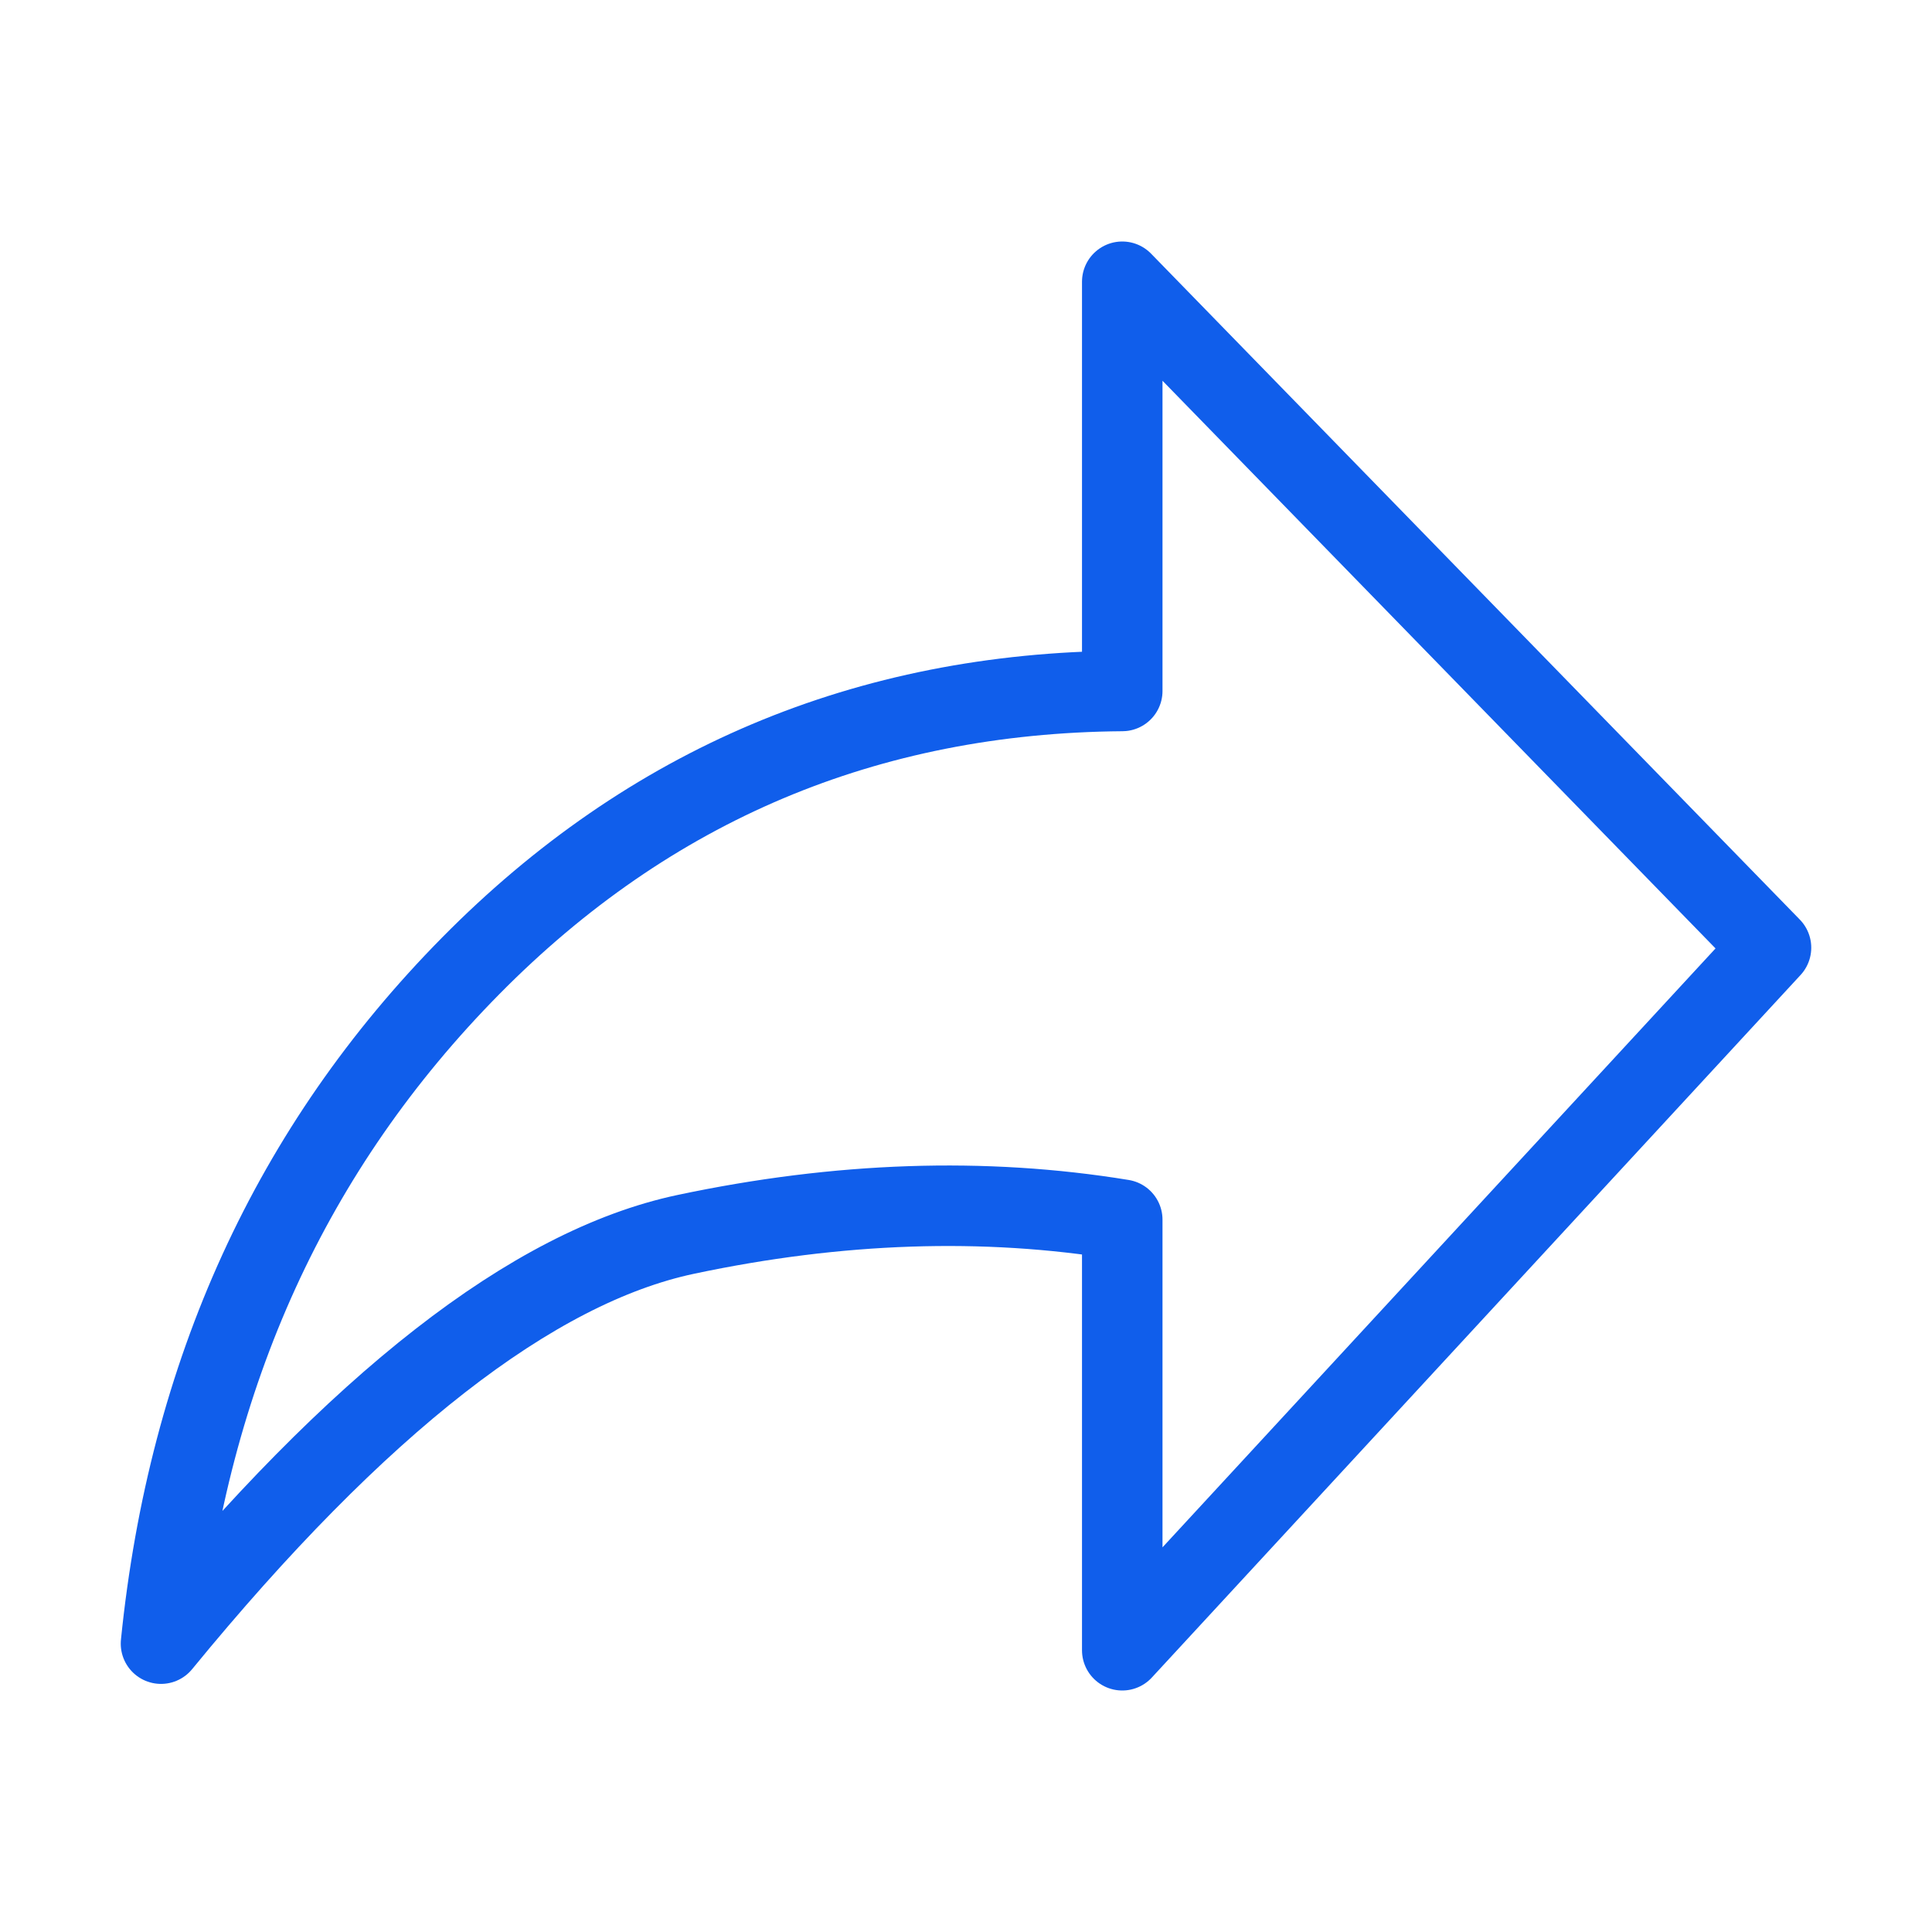
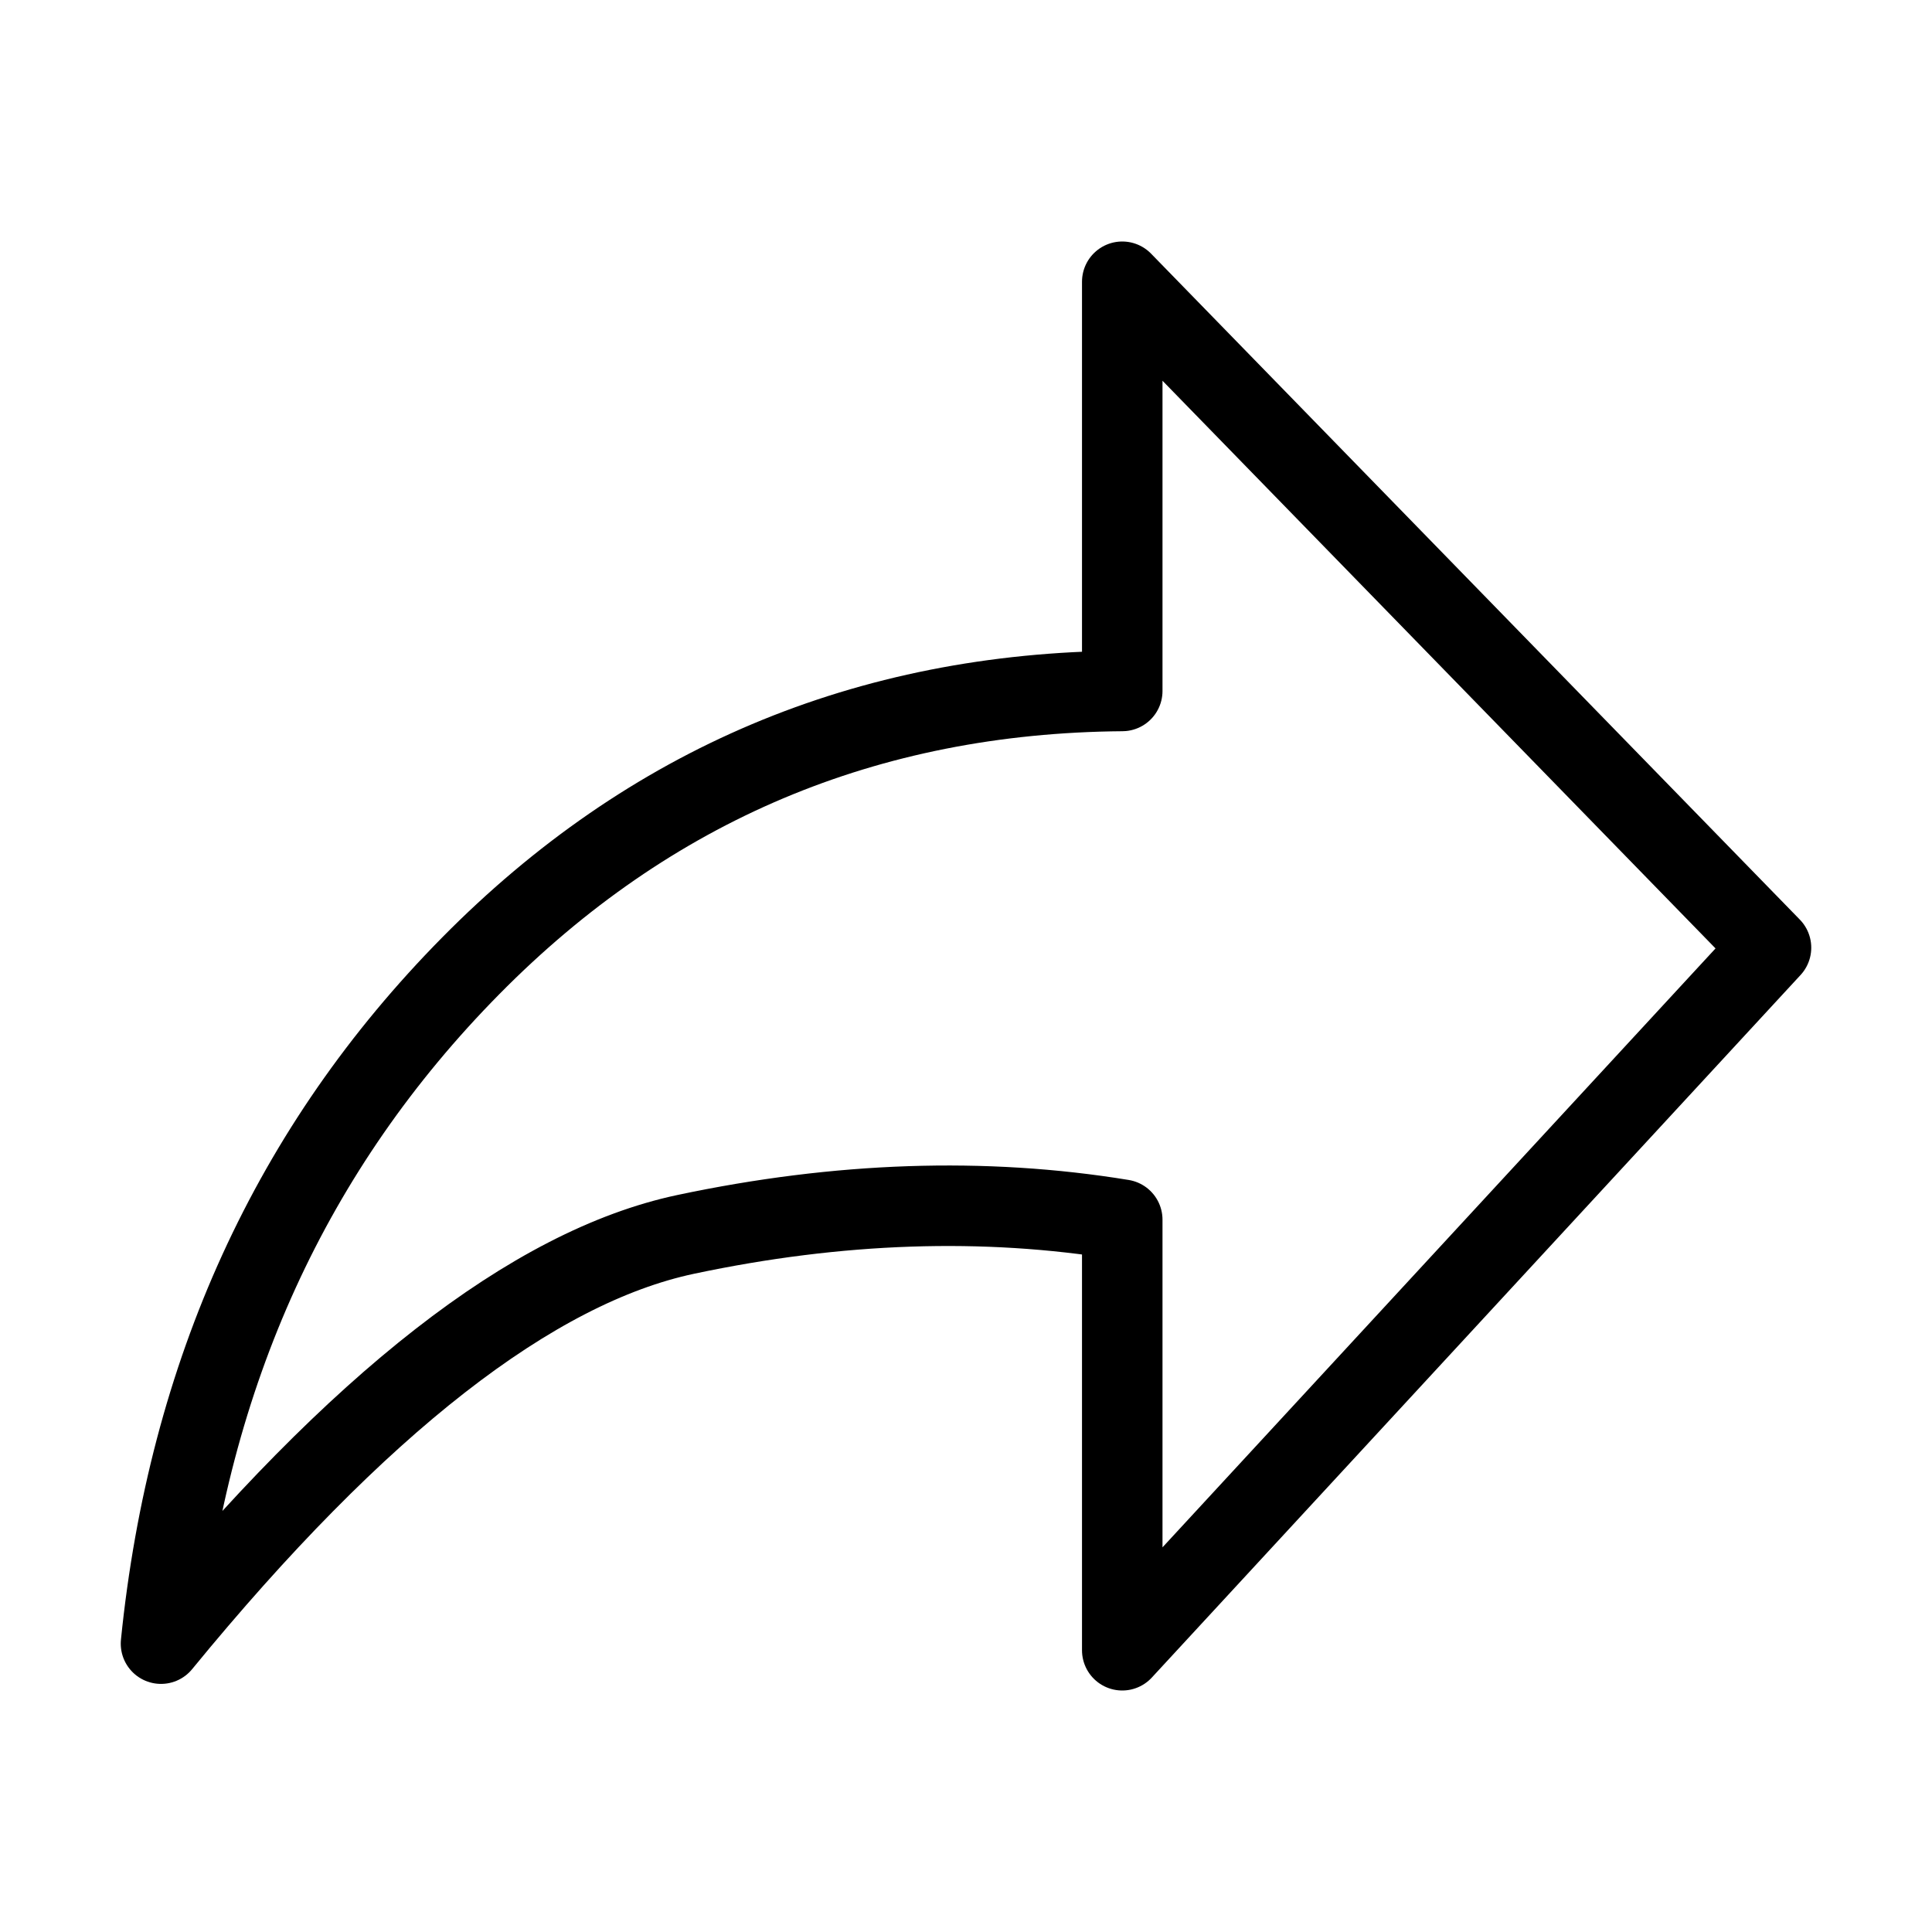
<svg xmlns="http://www.w3.org/2000/svg" width="32" height="32" viewBox="0 0 48 48" fill="none">
-   <path fill-rule="evenodd" clip-rule="evenodd" d="M4 40.836C8.893 34.863 13.238 31.474 17.036 30.668C20.833 29.863 24.448 29.741 27.882 30.303V41L44 23.545L27.882 7V17.167C21.533 17.217 16.136 19.495 11.691 24C7.245 28.505 4.681 34.117 4 40.836Z" fill="none" stroke="#105eeb" stroke-width="2" stroke-linejoin="round" />
+   <path fill-rule="evenodd" clip-rule="evenodd" d="M4 40.836C8.893 34.863 13.238 31.474 17.036 30.668C20.833 29.863 24.448 29.741 27.882 30.303V41L44 23.545L27.882 7V17.167C21.533 17.217 16.136 19.495 11.691 24C7.245 28.505 4.681 34.117 4 40.836Z" fill="none" stroke="#000000" stroke-width="2" stroke-linejoin="round" />
</svg>
